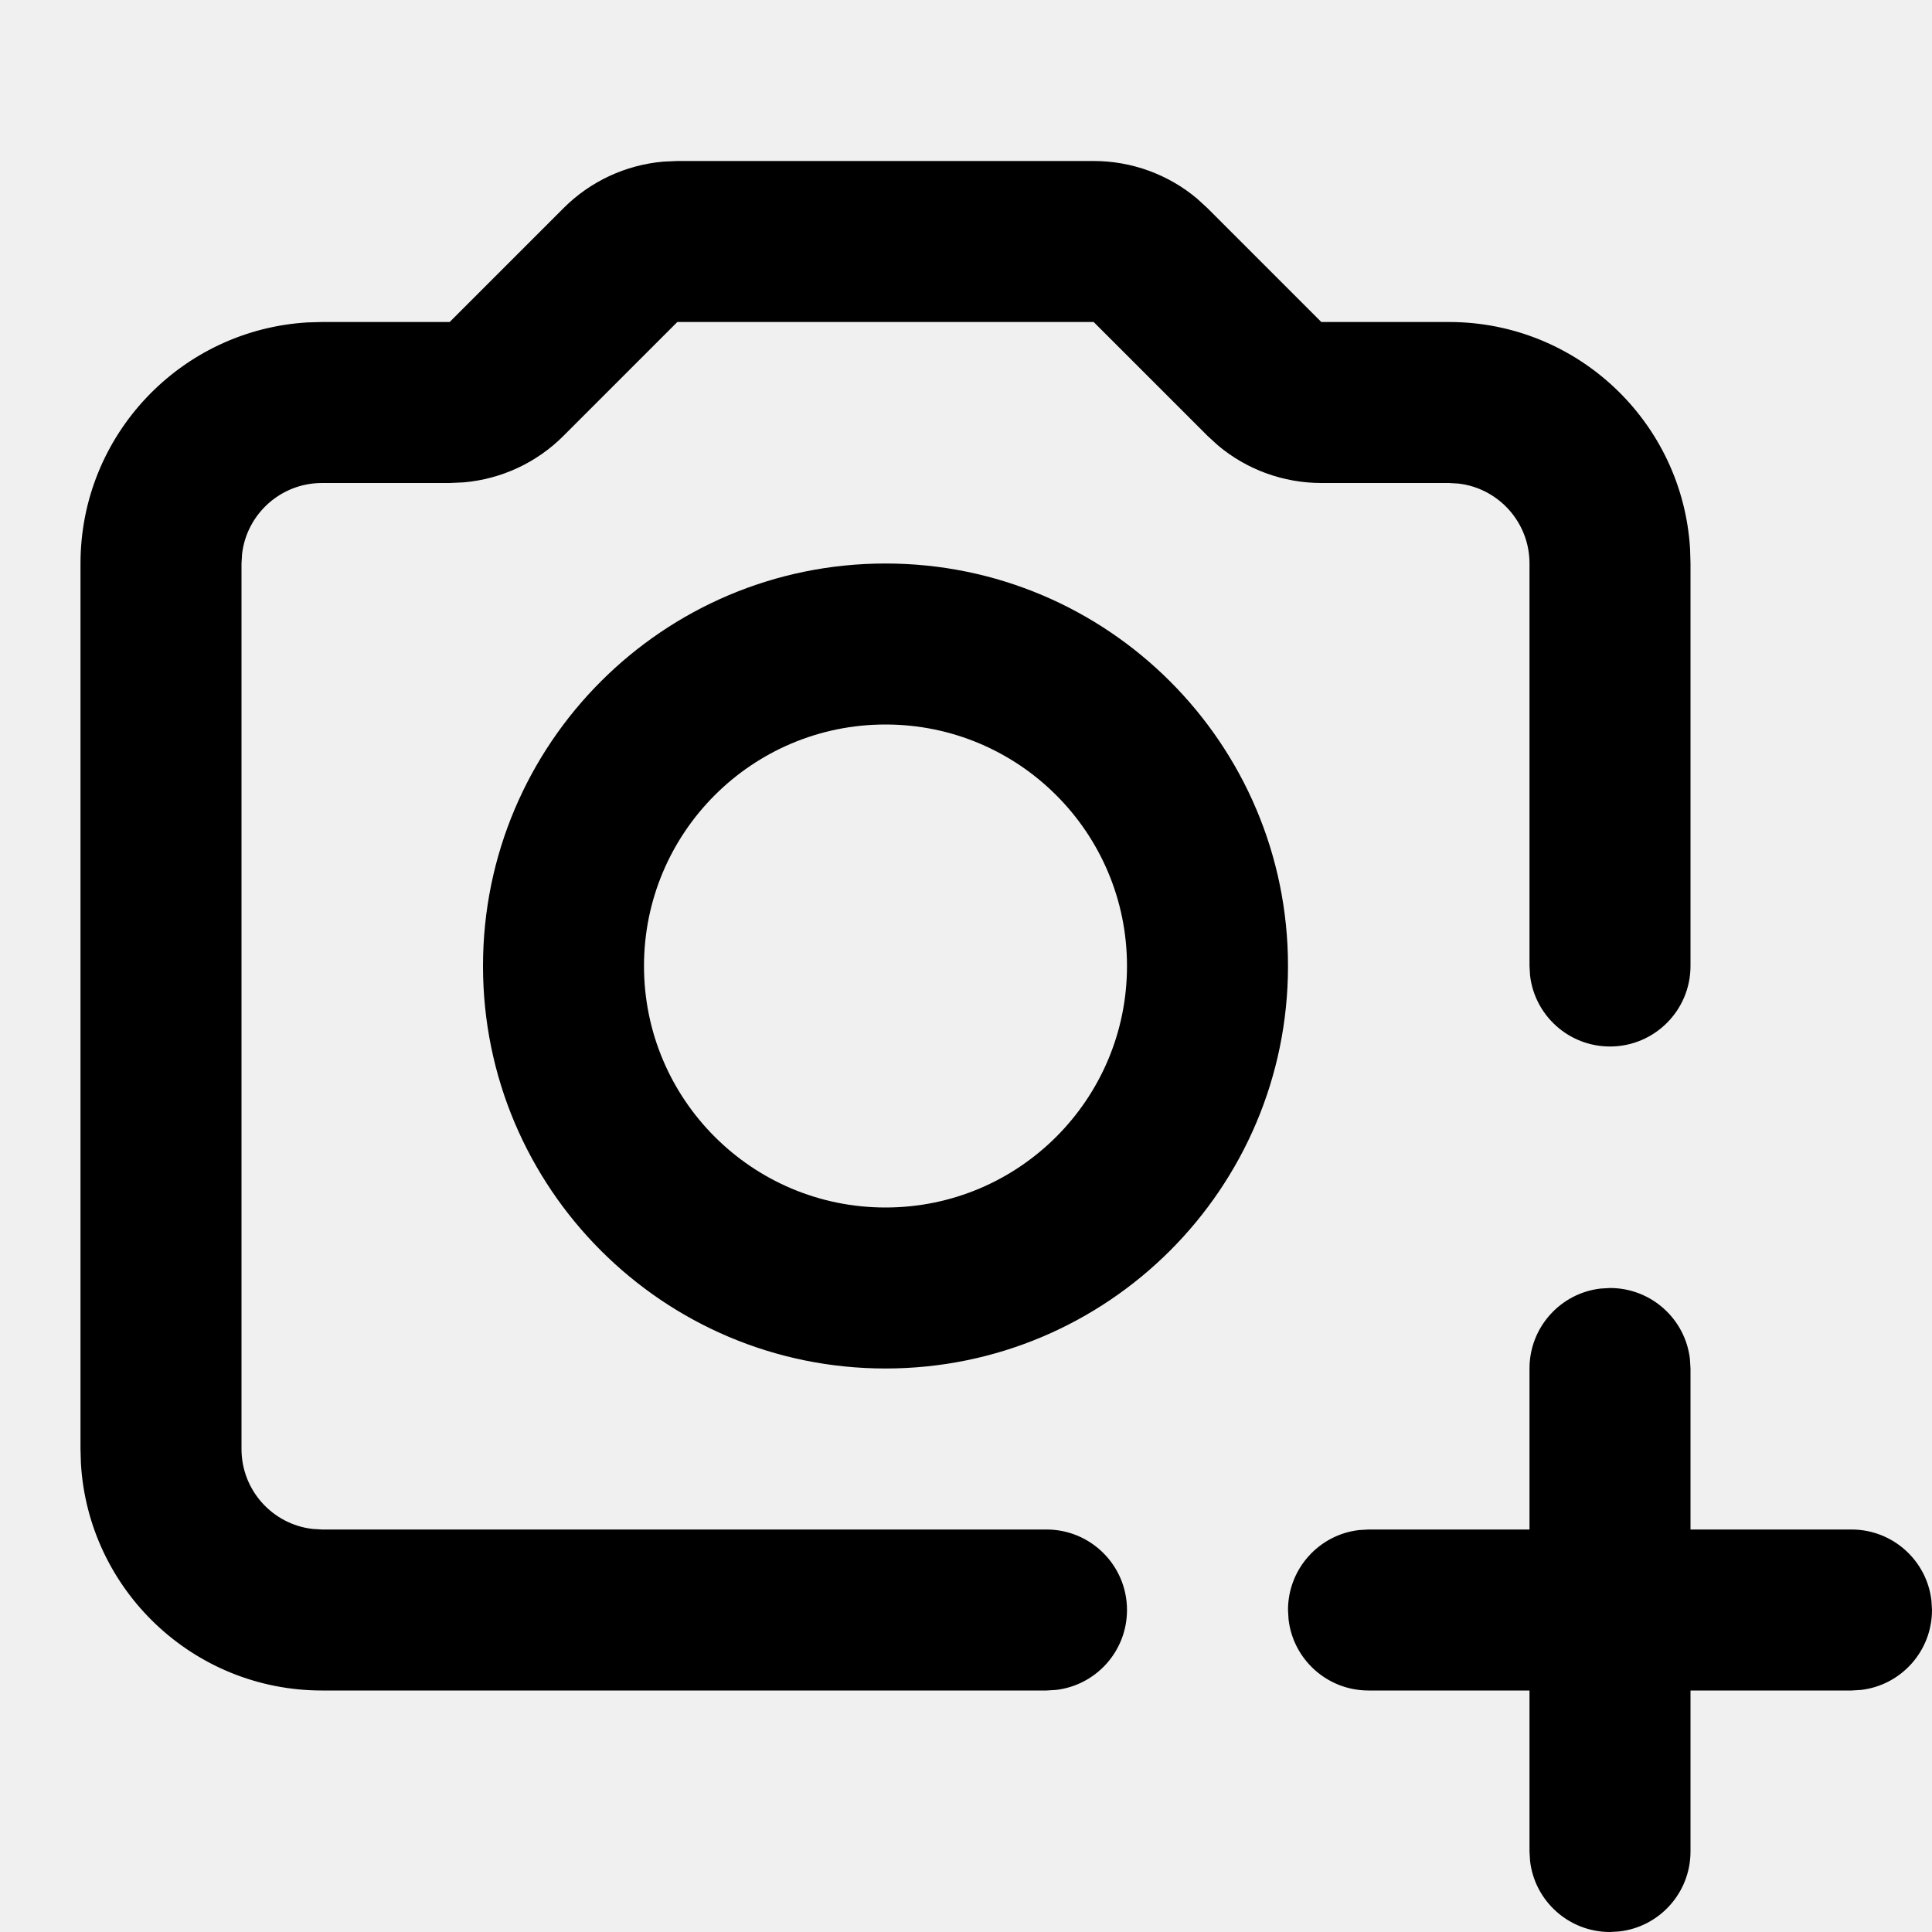
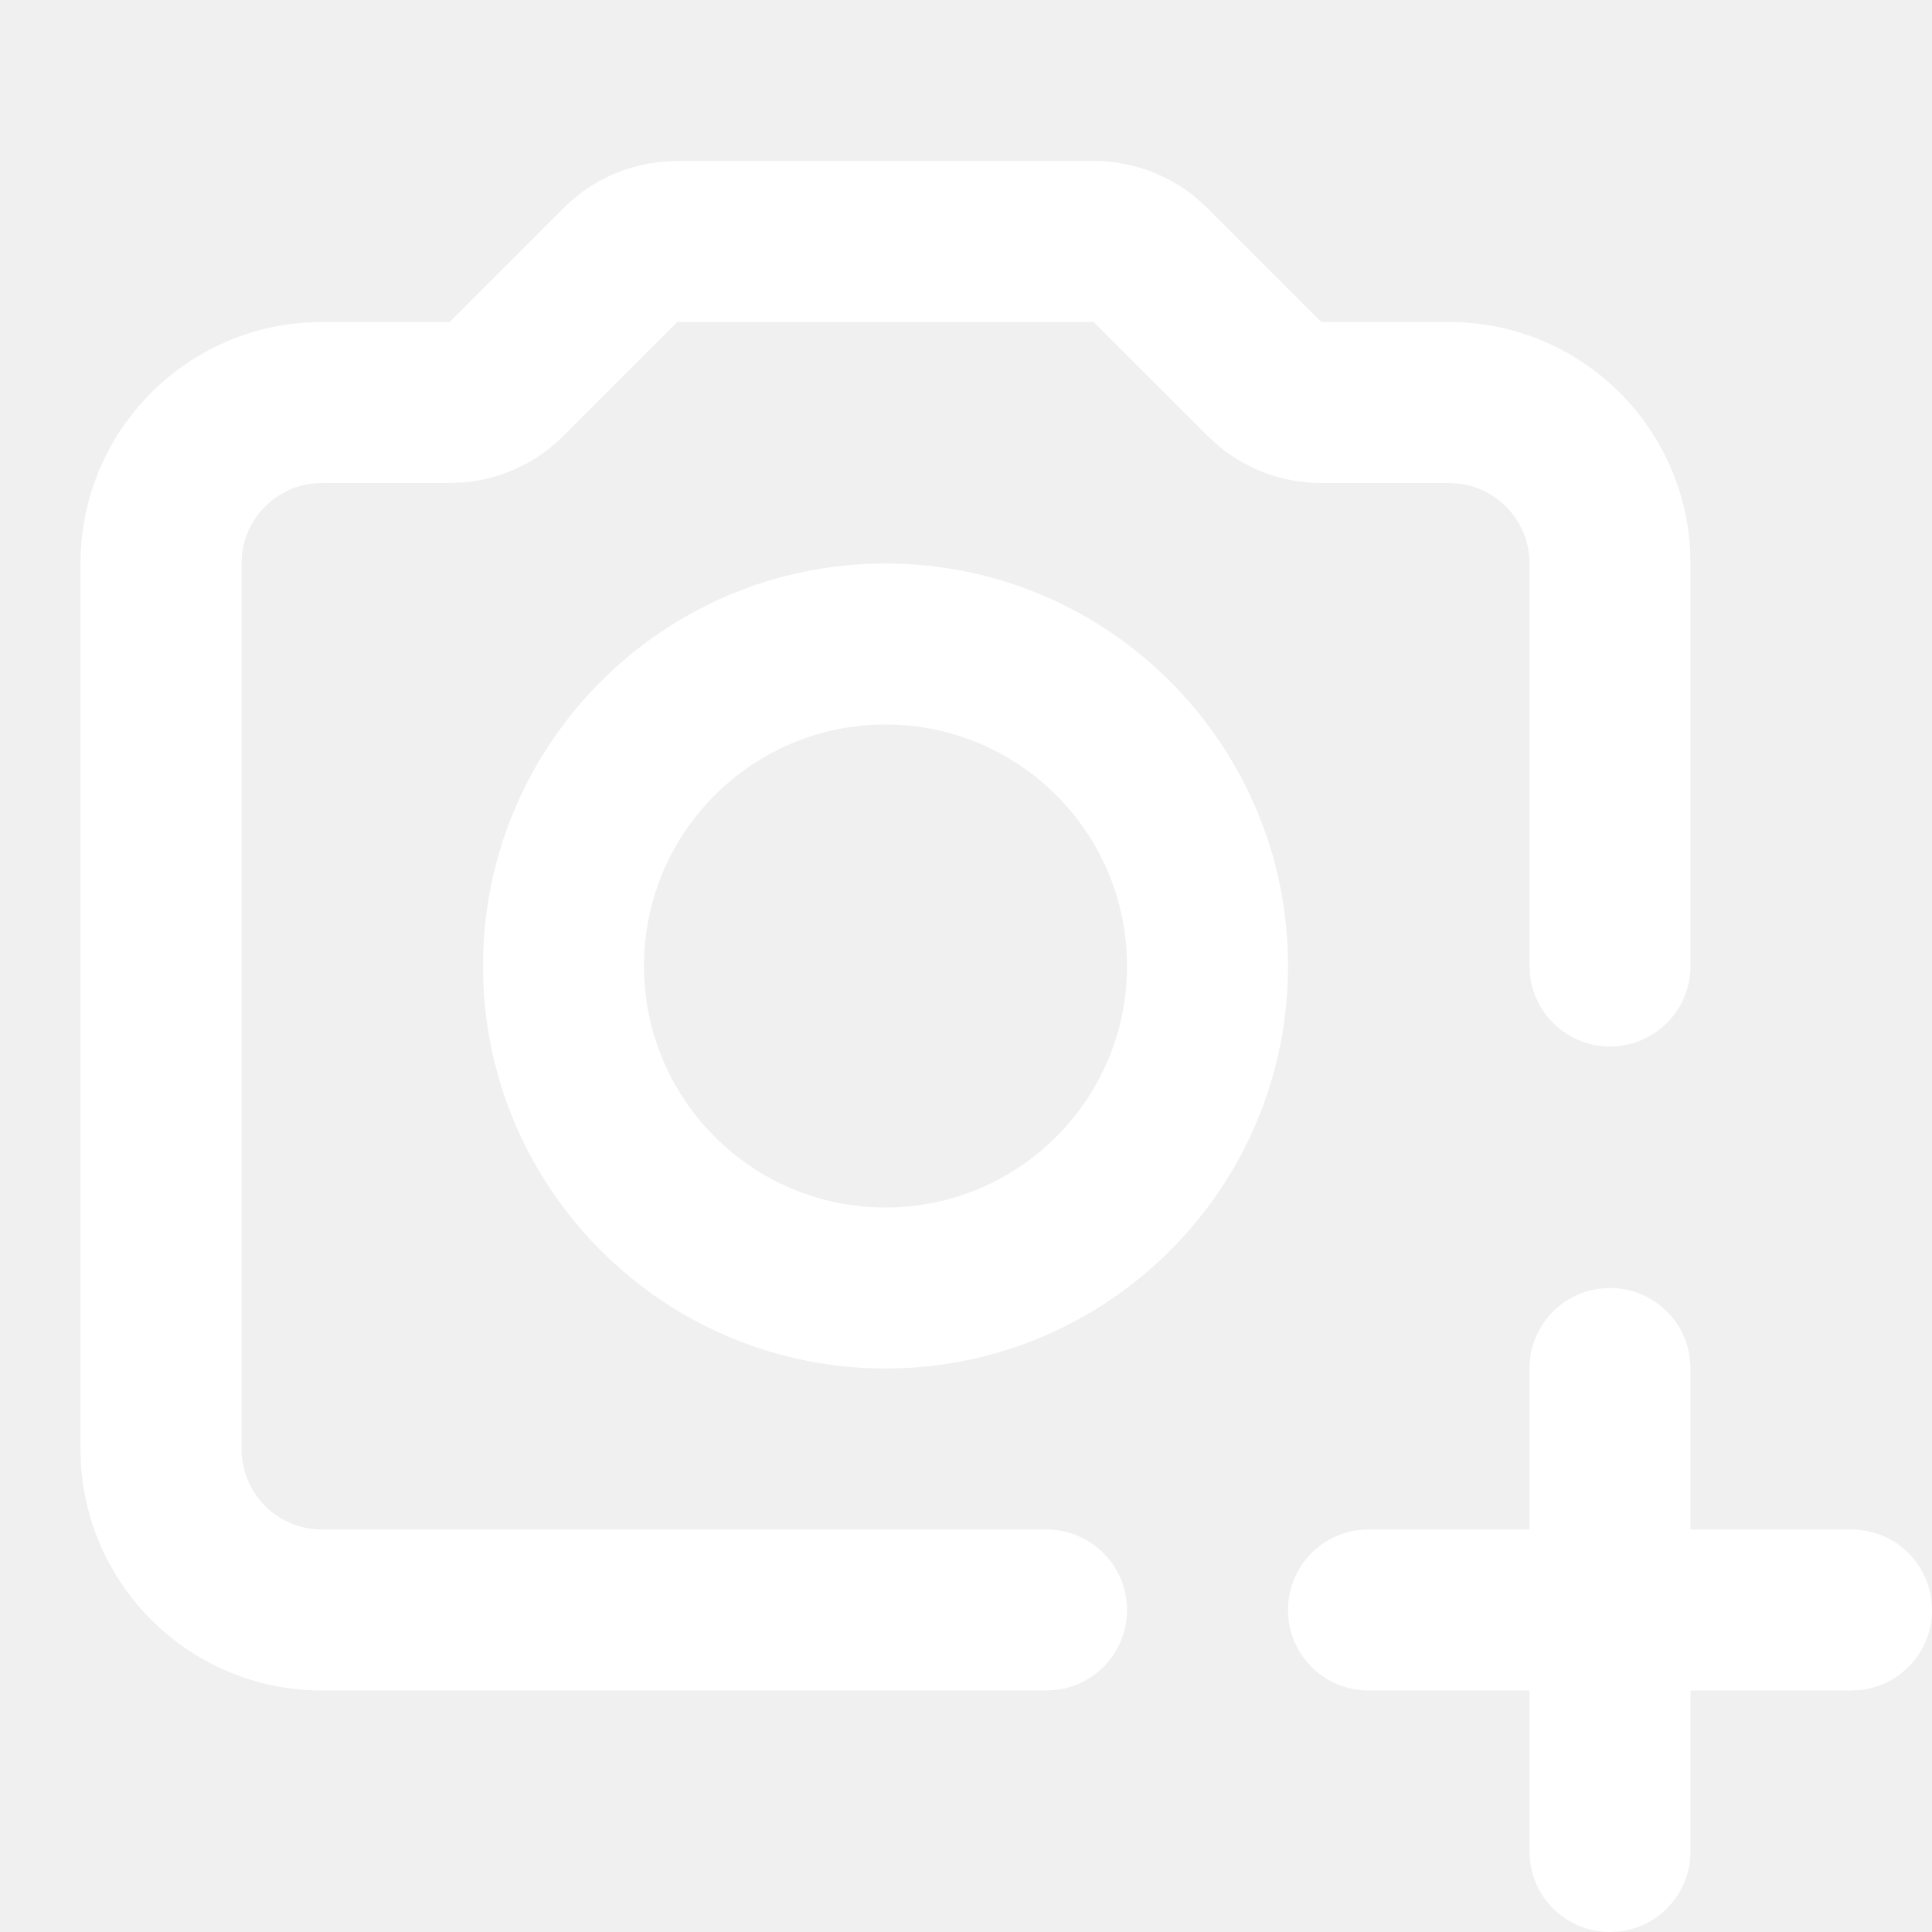
<svg xmlns="http://www.w3.org/2000/svg" width="24" height="24" viewBox="0 0 24 24">
  <g fill="none" fill-rule="evenodd">
    <polygon points="0 0 24 0 24 24 0 24" />
-     <path fill="#000" fill-rule="nonzero" d="M19.883,16.007 L20,16 C20.513,16 20.936,16.386 20.993,16.883 L21,17 L21,19 L23,19 C23.513,19 23.936,19.386 23.993,19.883 L24,20 C24,20.513 23.614,20.936 23.117,20.993 L23,21 L21,21 L21,23 C21,23.513 20.614,23.936 20.117,23.993 L20,24 C19.487,24 19.064,23.614 19.007,23.117 L19,23 L19,21 L17,21 C16.487,21 16.064,20.614 16.007,20.117 L16,20 C16,19.487 16.386,19.064 16.883,19.007 L17,19 L19,19 L19,17 C19,16.487 19.386,16.064 19.883,16.007 L20,16 L19.883,16.007 Z M8.414,2 L13.586,2 C14.057,2 14.512,2.166 14.87,2.467 L15,2.586 L16.414,4 L18,4 C19.598,4 20.904,5.249 20.995,6.824 L21,7 L21,12 C21,12.552 20.552,13 20,13 C19.487,13 19.064,12.614 19.007,12.117 L19,12 L19,7 C19,6.487 18.614,6.064 18.117,6.007 L18,6 L16.414,6 C15.943,6 15.488,5.834 15.13,5.533 L15,5.414 L13.586,4 L8.414,4 L7,5.414 C6.667,5.748 6.228,5.951 5.762,5.992 L5.586,6 L4,6 C3.487,6 3.064,6.386 3.007,6.883 L3,7 L3,18 C3,18.513 3.386,18.936 3.883,18.993 L4,19 L13,19 C13.552,19 14,19.448 14,20 C14,20.513 13.614,20.936 13.117,20.993 L13,21 L4,21 C2.402,21 1.096,19.751 1.005,18.176 L1,18 L1,7 C1,5.402 2.249,4.096 3.824,4.005 L4,4 L5.586,4 L7,2.586 C7.333,2.252 7.772,2.049 8.238,2.008 L8.414,2 L13.586,2 L8.414,2 Z M11,7 C13.761,7 16,9.239 16,12 C16,14.761 13.761,17 11,17 C8.239,17 6,14.761 6,12 C6,9.239 8.239,7 11,7 Z M11,9 C9.343,9 8,10.343 8,12 C8,13.657 9.343,15 11,15 C12.657,15 14,13.657 14,12 C14,10.343 12.657,9 11,9 Z" />
+     <path fill="#FFF" fill-rule="nonzero" d="M19.883,16.007 L20,16 C20.513,16 20.936,16.386 20.993,16.883 L21,17 L21,19 L23,19 C23.513,19 23.936,19.386 23.993,19.883 L24,20 C24,20.513 23.614,20.936 23.117,20.993 L23,21 L21,21 L21,23 C21,23.513 20.614,23.936 20.117,23.993 L20,24 C19.487,24 19.064,23.614 19.007,23.117 L19,23 L19,21 L17,21 C16.487,21 16.064,20.614 16.007,20.117 L16,20 C16,19.487 16.386,19.064 16.883,19.007 L17,19 L19,19 L19,17 C19,16.487 19.386,16.064 19.883,16.007 L20,16 L19.883,16.007 Z M8.414,2 L13.586,2 C14.057,2 14.512,2.166 14.87,2.467 L15,2.586 L16.414,4 L18,4 C19.598,4 20.904,5.249 20.995,6.824 L21,7 L21,12 C21,12.552 20.552,13 20,13 C19.487,13 19.064,12.614 19.007,12.117 L19,12 L19,7 C19,6.487 18.614,6.064 18.117,6.007 L18,6 L16.414,6 C15.943,6 15.488,5.834 15.13,5.533 L15,5.414 L13.586,4 L8.414,4 L7,5.414 C6.667,5.748 6.228,5.951 5.762,5.992 L5.586,6 L4,6 C3.487,6 3.064,6.386 3.007,6.883 L3,7 L3,18 C3,18.513 3.386,18.936 3.883,18.993 L4,19 L13,19 C13.552,19 14,19.448 14,20 C14,20.513 13.614,20.936 13.117,20.993 L13,21 L4,21 C2.402,21 1.096,19.751 1.005,18.176 L1,18 L1,7 C1,5.402 2.249,4.096 3.824,4.005 L4,4 L5.586,4 L7,2.586 C7.333,2.252 7.772,2.049 8.238,2.008 L8.414,2 L13.586,2 L8.414,2 Z M11,7 C13.761,7 16,9.239 16,12 C16,14.761 13.761,17 11,17 C8.239,17 6,14.761 6,12 C6,9.239 8.239,7 11,7 Z M11,9 C9.343,9 8,10.343 8,12 C8,13.657 9.343,15 11,15 C12.657,15 14,13.657 14,12 C14,10.343 12.657,9 11,9 Z" />
  </g>
</svg>
